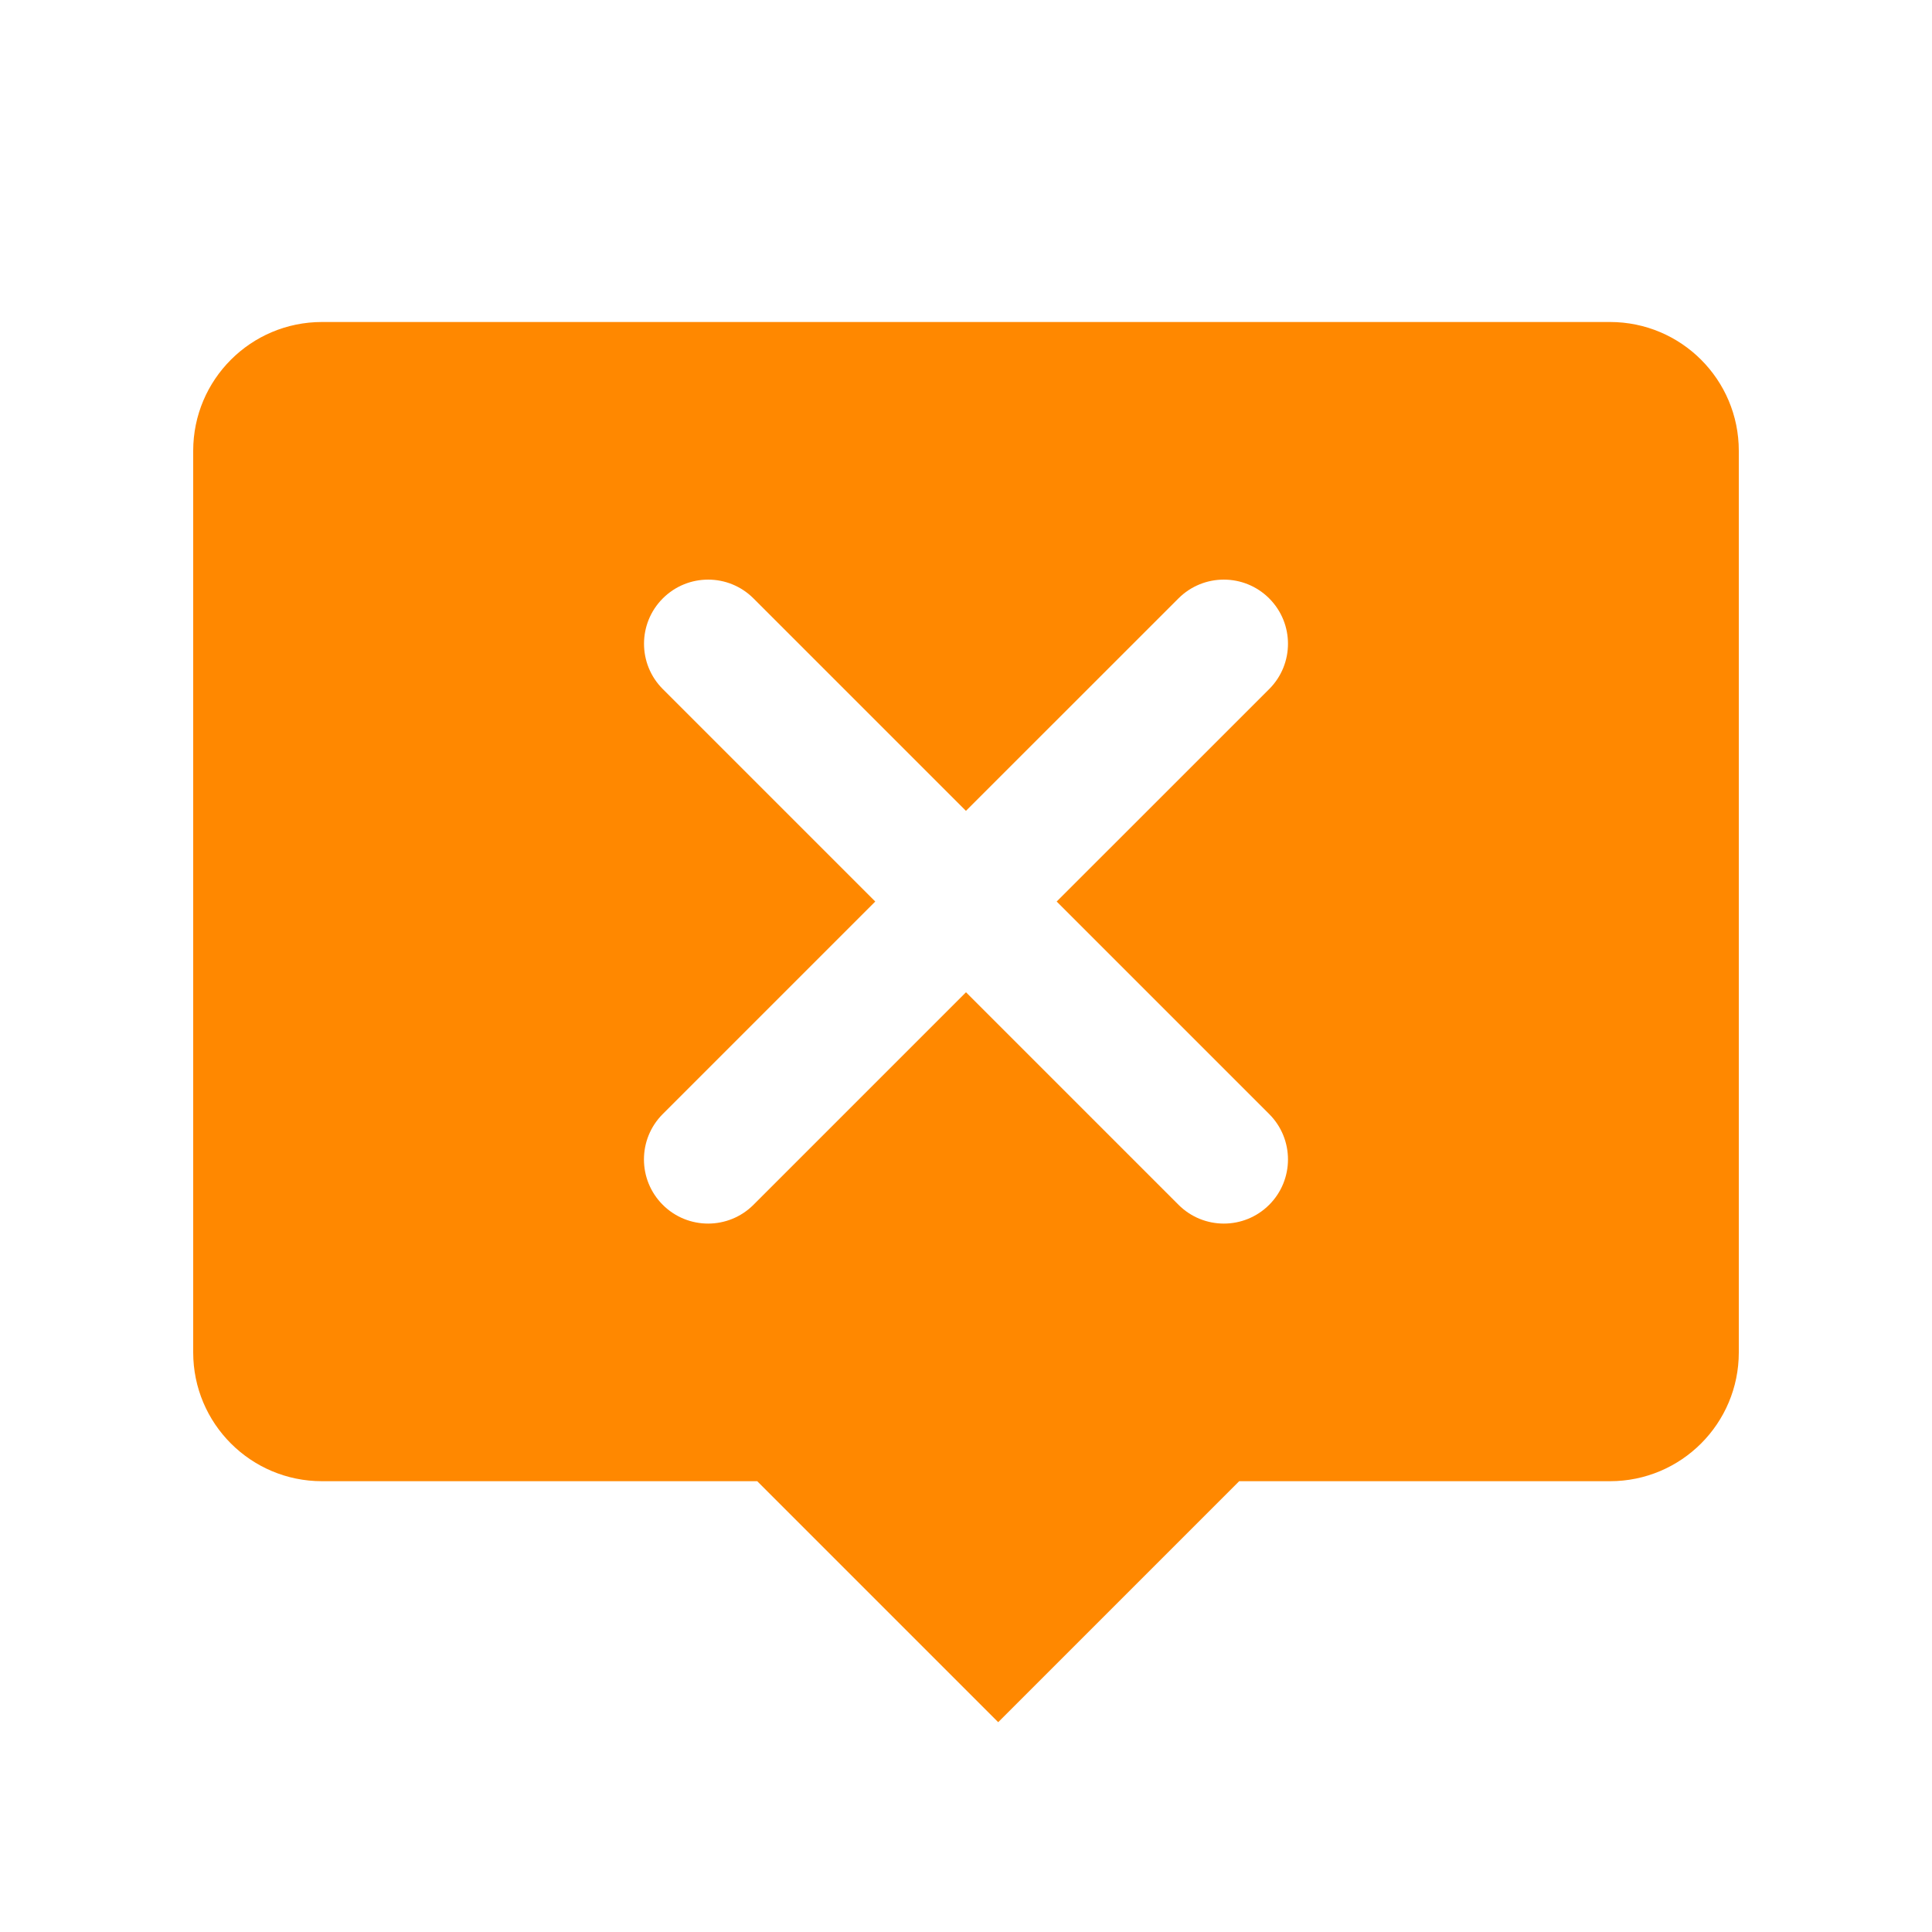
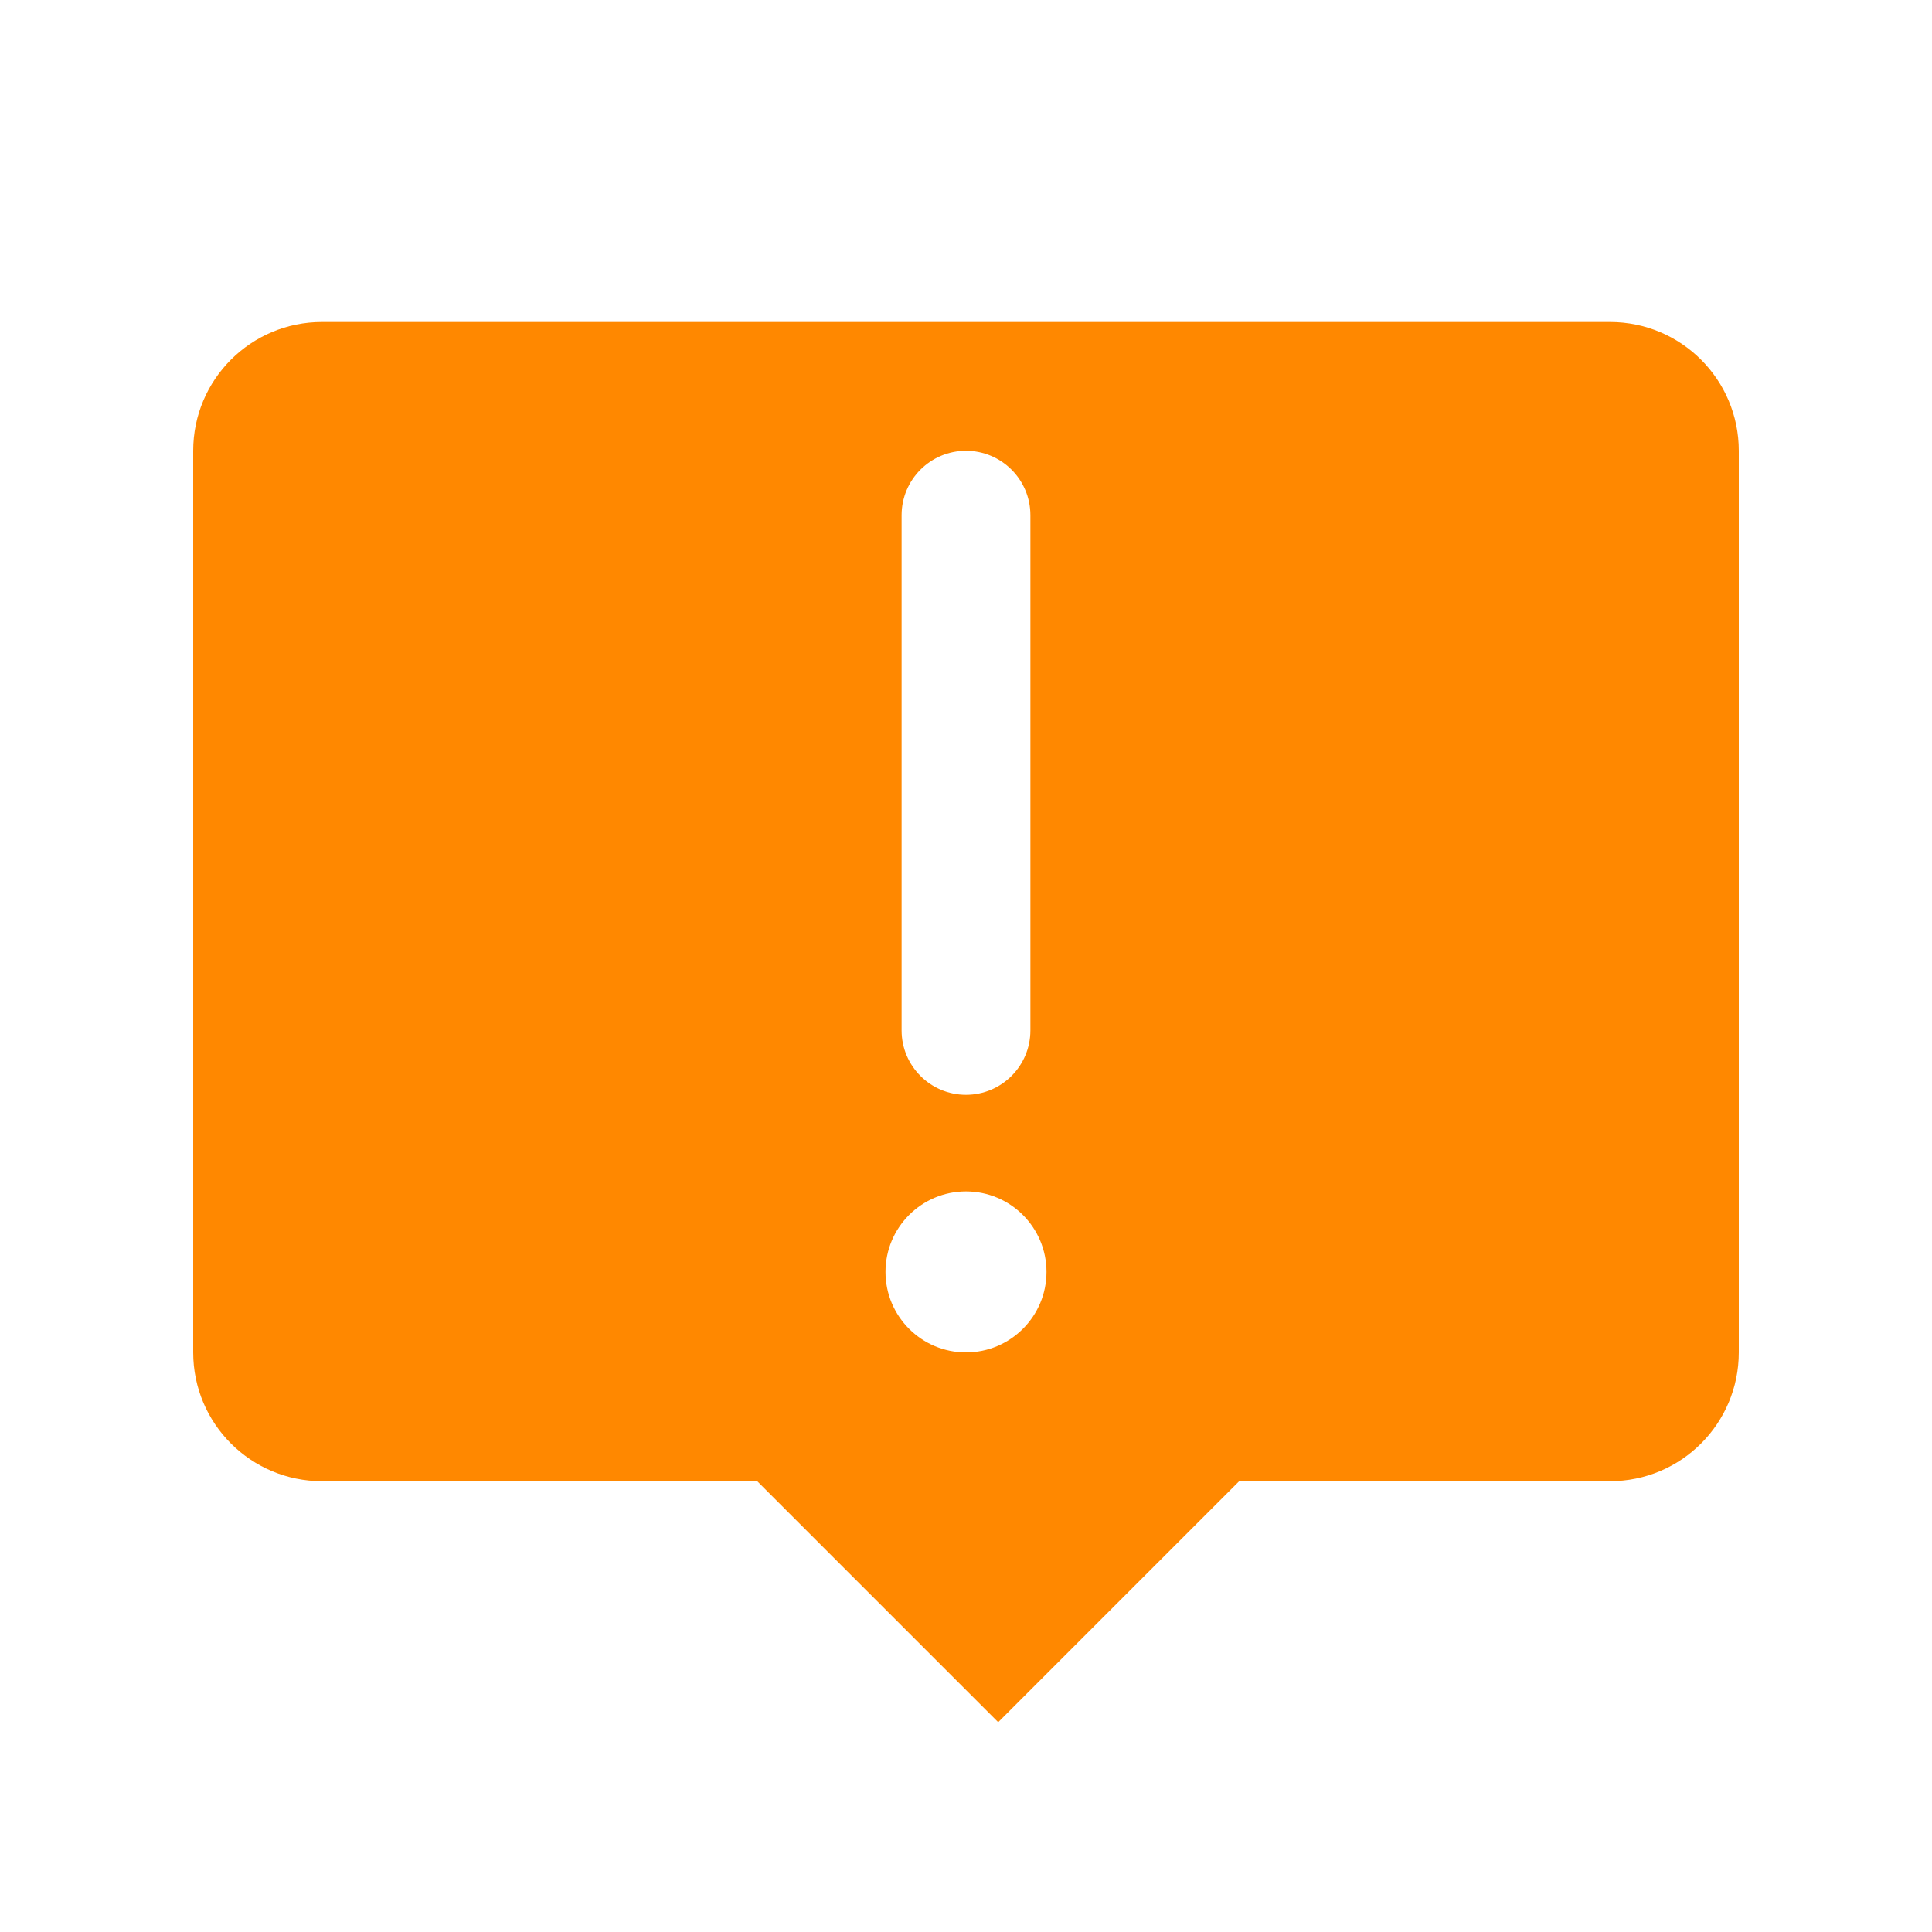
<svg xmlns="http://www.w3.org/2000/svg" width="30" height="30" viewBox="0 0 30 30" fill="none">
-   <path fill-rule="evenodd" clip-rule="evenodd" d="M25 5C26.105 5 27 5.895 27 7V21C27 22.105 26.105 23 25 23H19.242L15.5 26.742L11.758 23H5C3.895 23 3 22.105 3 21V7C3 5.895 3.895 5 5 5H25ZM19.708 9.292C19.319 8.903 18.688 8.903 18.299 9.292L14.999 12.591L11.7 9.292C11.311 8.903 10.681 8.903 10.292 9.292C9.903 9.681 9.903 10.311 10.292 10.7L13.591 13.999L10.291 17.299C9.902 17.688 9.902 18.319 10.291 18.708C10.68 19.097 11.311 19.097 11.7 18.708L15 15.408L18.3 18.708C18.689 19.097 19.319 19.097 19.708 18.708C20.097 18.319 20.097 17.688 19.708 17.299L16.408 13.999L19.708 10.7C20.097 10.311 20.097 9.681 19.708 9.292Z" fill="#FF8800" />
+   <path fill-rule="evenodd" clip-rule="evenodd" d="M25 5C26.105 5 27 5.895 27 7V21C27 22.105 26.105 23 25 23H19.242L15.5 26.742L11.758 23H5C3.895 23 3 22.105 3 21V7C3 5.895 3.895 5 5 5H25ZM14 8C14 7.448 14.448 7 15 7C15.552 7 16 7.448 16 8V16C16 16.552 15.552 17 15 17C14.448 17 14 16.552 14 16V8ZM15 18.5C14.31 18.5 13.75 19.06 13.75 19.75C13.75 20.44 14.31 21 15 21C15.69 21 16.25 20.44 16.25 19.75C16.25 19.06 15.69 18.5 15 18.5Z" fill="#FF8800" />
</svg>
